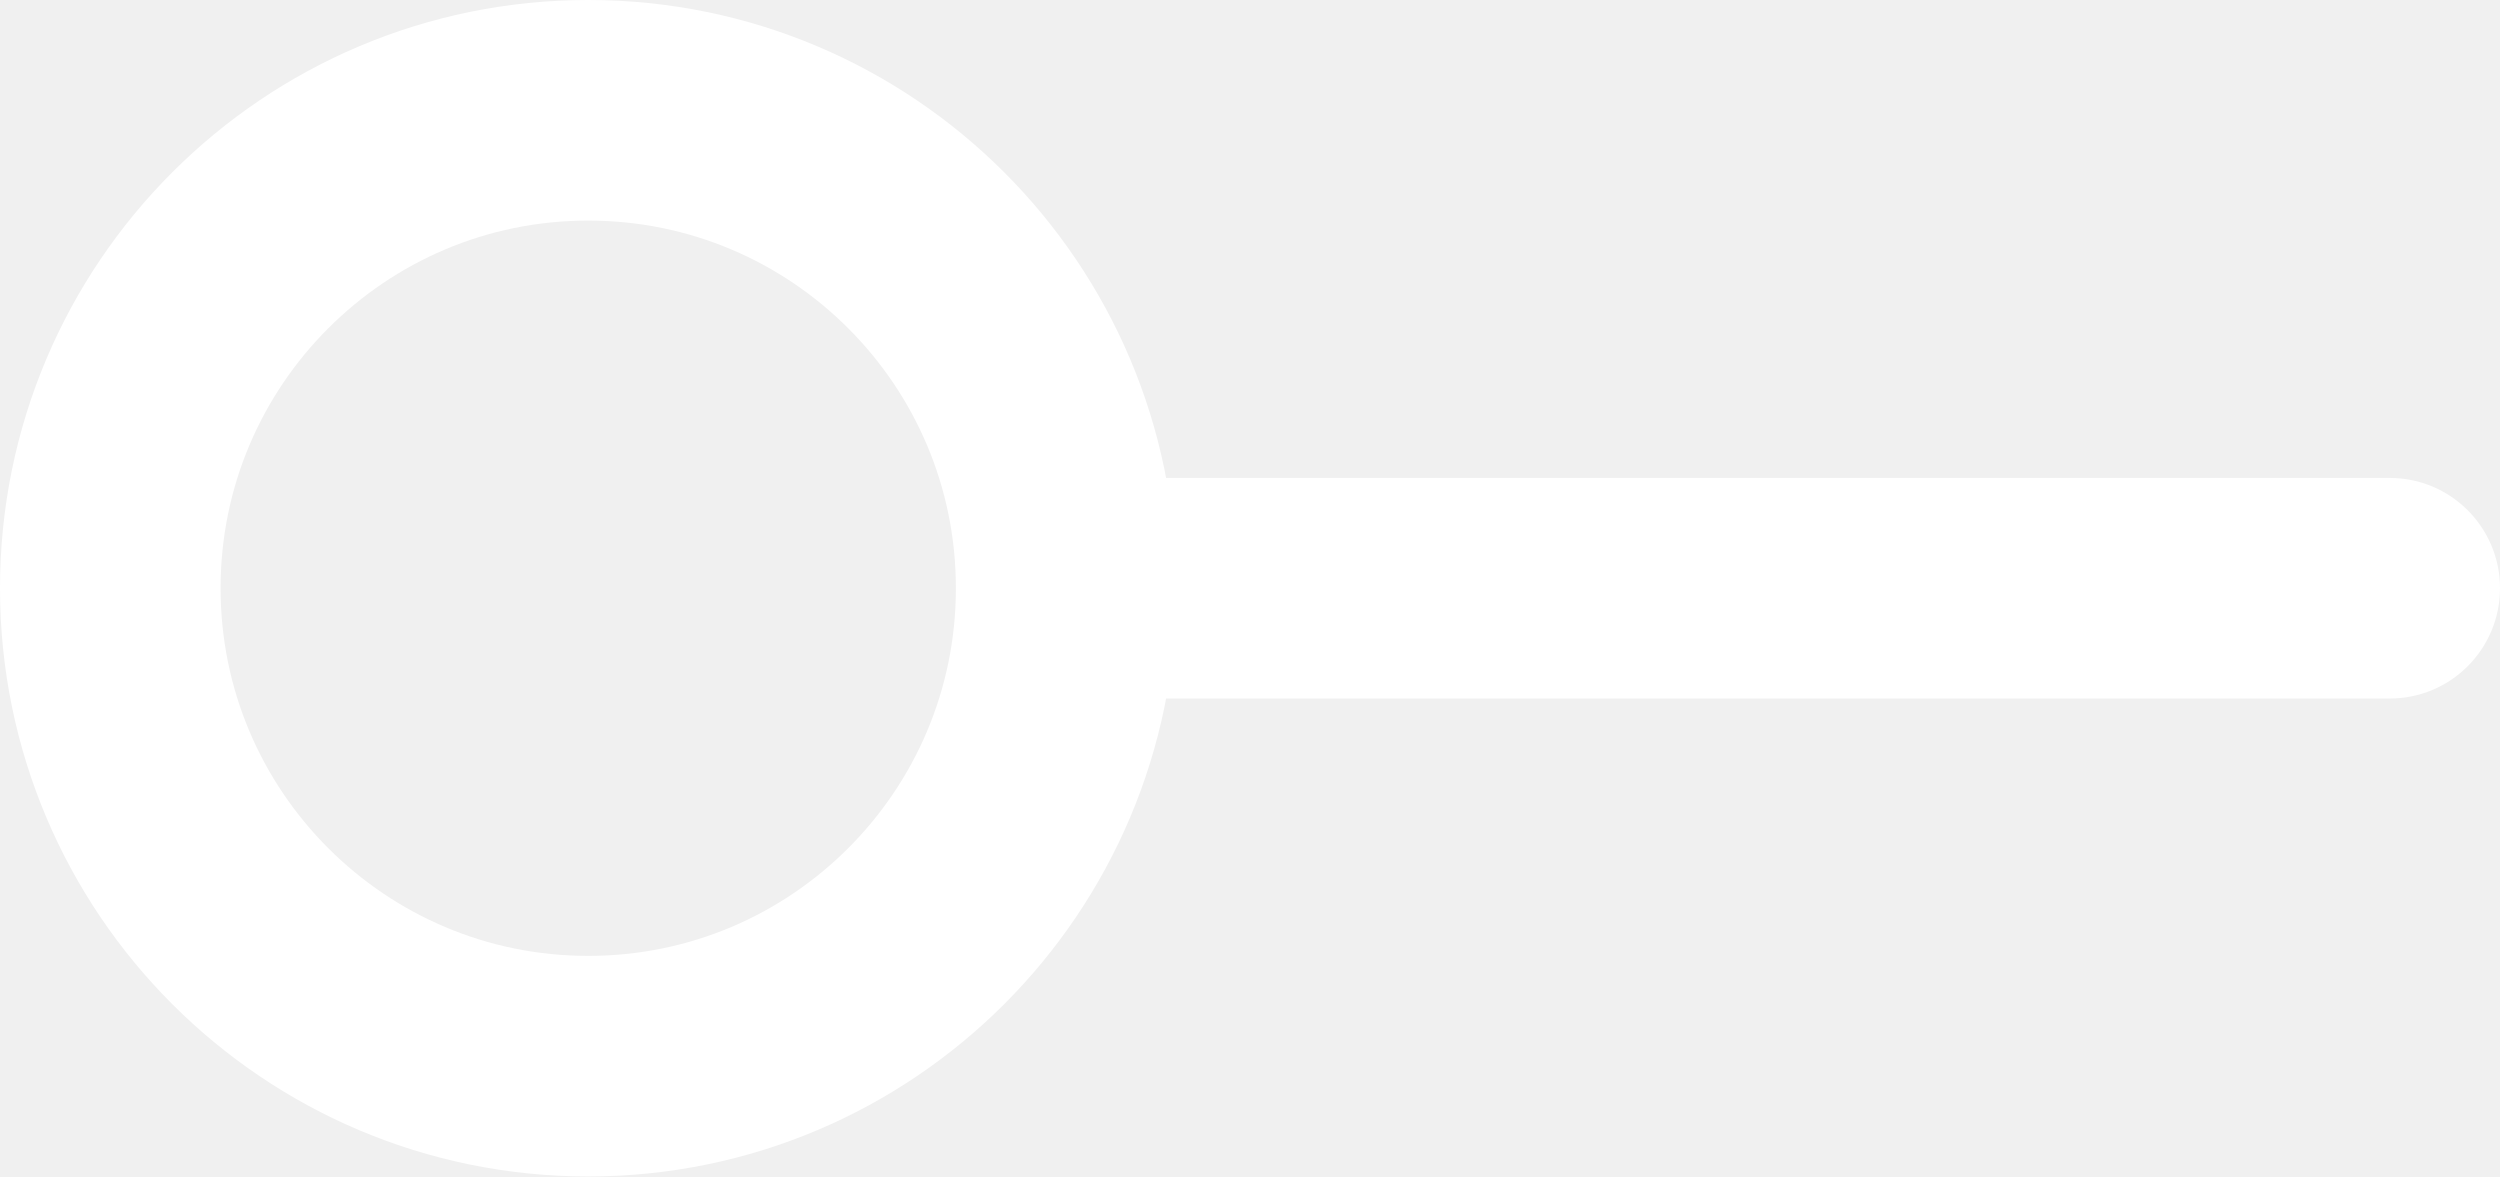
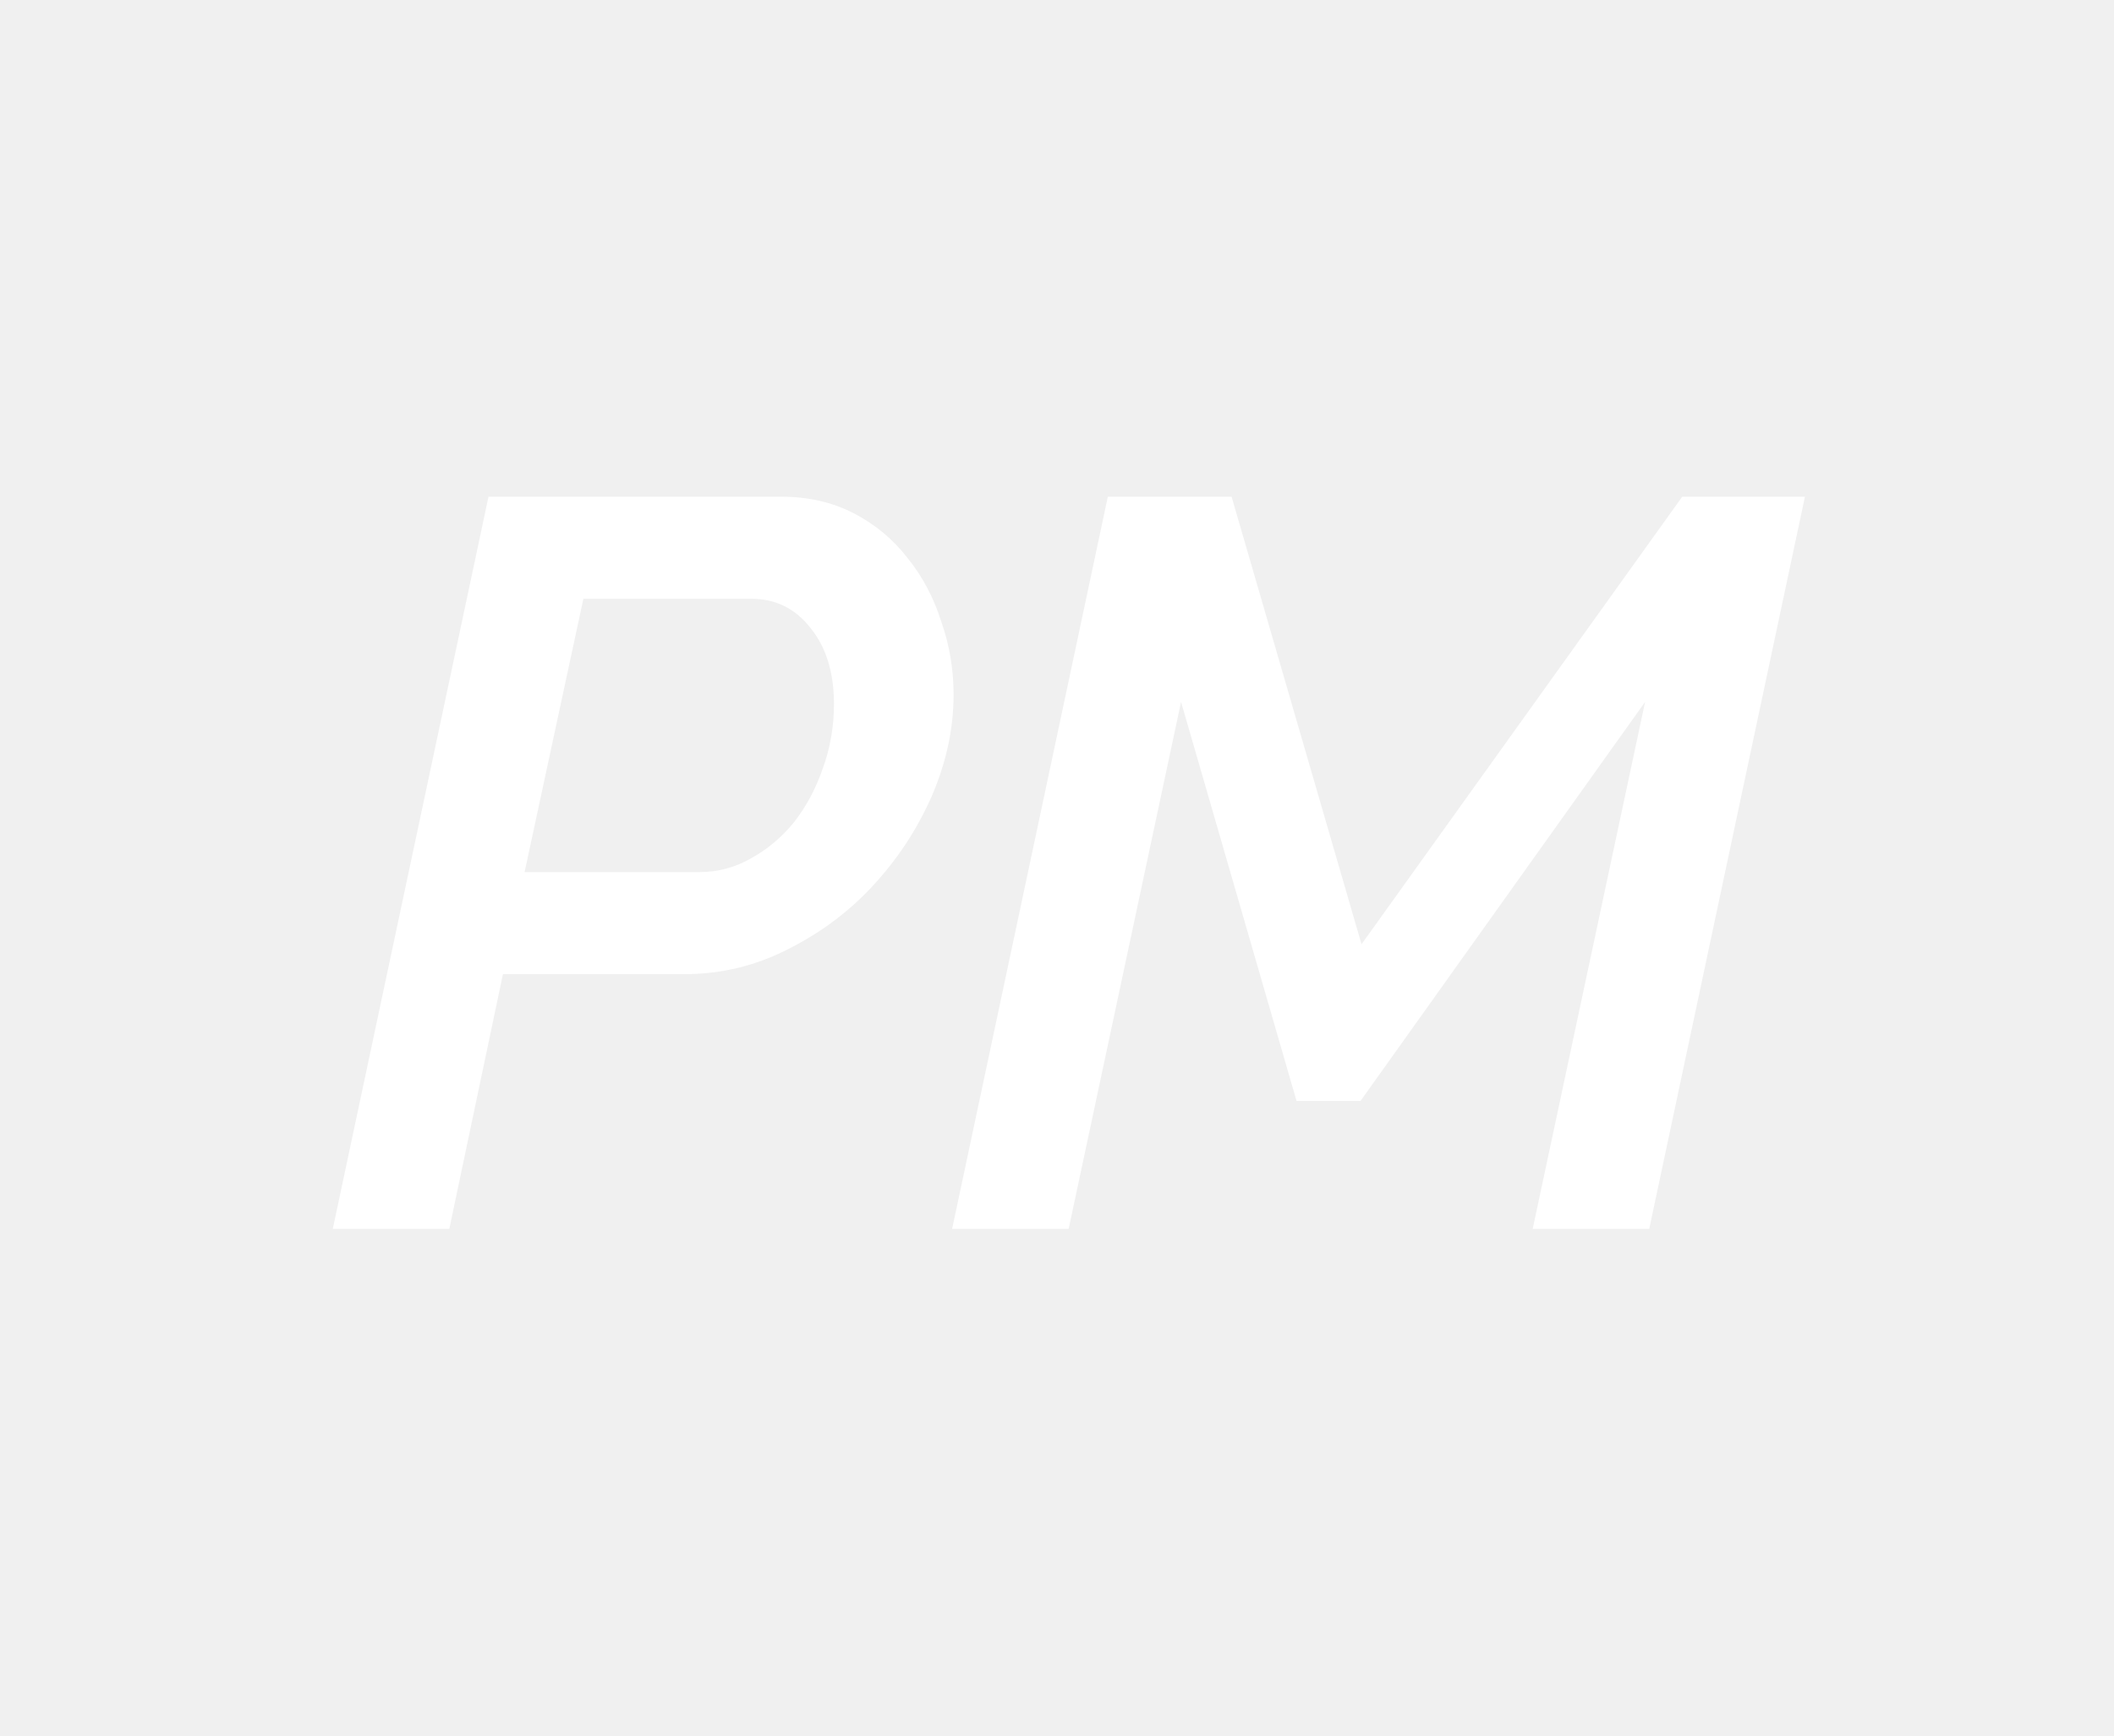
- <svg xmlns="http://www.w3.org/2000/svg" width="170" height="80" viewBox="0 0 170 80">
-   <g fill="none" fill-rule="evenodd">
-     <circle cx="40" cy="40" r="32.5" stroke="#FFF" stroke-width="15" />
-     <rect width="100" height="15" x="70" y="32.5" fill="#FFF" rx="7.5" />
-   </g>
+ <svg xmlns="http://www.w3.org/2000/svg" width="246" height="202" viewBox="0 0 246 202" fill="none">
+   <path d="M56.846 57.8H90.926C94.046 57.8 96.846 58.44 99.326 59.72C101.806 61 103.886 62.72 105.566 64.88C107.326 67.04 108.646 69.52 109.526 72.32C110.486 75.04 110.966 77.88 110.966 80.84C110.966 84.76 110.126 88.68 108.446 92.6C106.766 96.44 104.486 99.92 101.606 103.04C98.806 106.08 95.486 108.56 91.646 110.48C87.886 112.4 83.886 113.36 79.646 113.36H58.526L52.286 143H38.726L56.846 57.8ZM81.446 101.48C83.526 101.48 85.486 100.96 87.326 99.92C89.246 98.88 90.926 97.48 92.366 95.72C93.806 93.88 94.926 91.8 95.726 89.48C96.606 87.08 97.046 84.56 97.046 81.92C97.046 78.24 96.126 75.28 94.286 73.04C92.526 70.8 90.246 69.68 87.446 69.68H67.886L61.046 101.48H81.446ZM128.916 57.8H143.316L158.436 109.88L195.756 57.8H210.036L191.916 143H178.356L191.436 81.68L158.316 128.12H150.876L137.436 81.68L124.356 143H110.796L128.916 57.8Z" fill="white" />
</svg>
